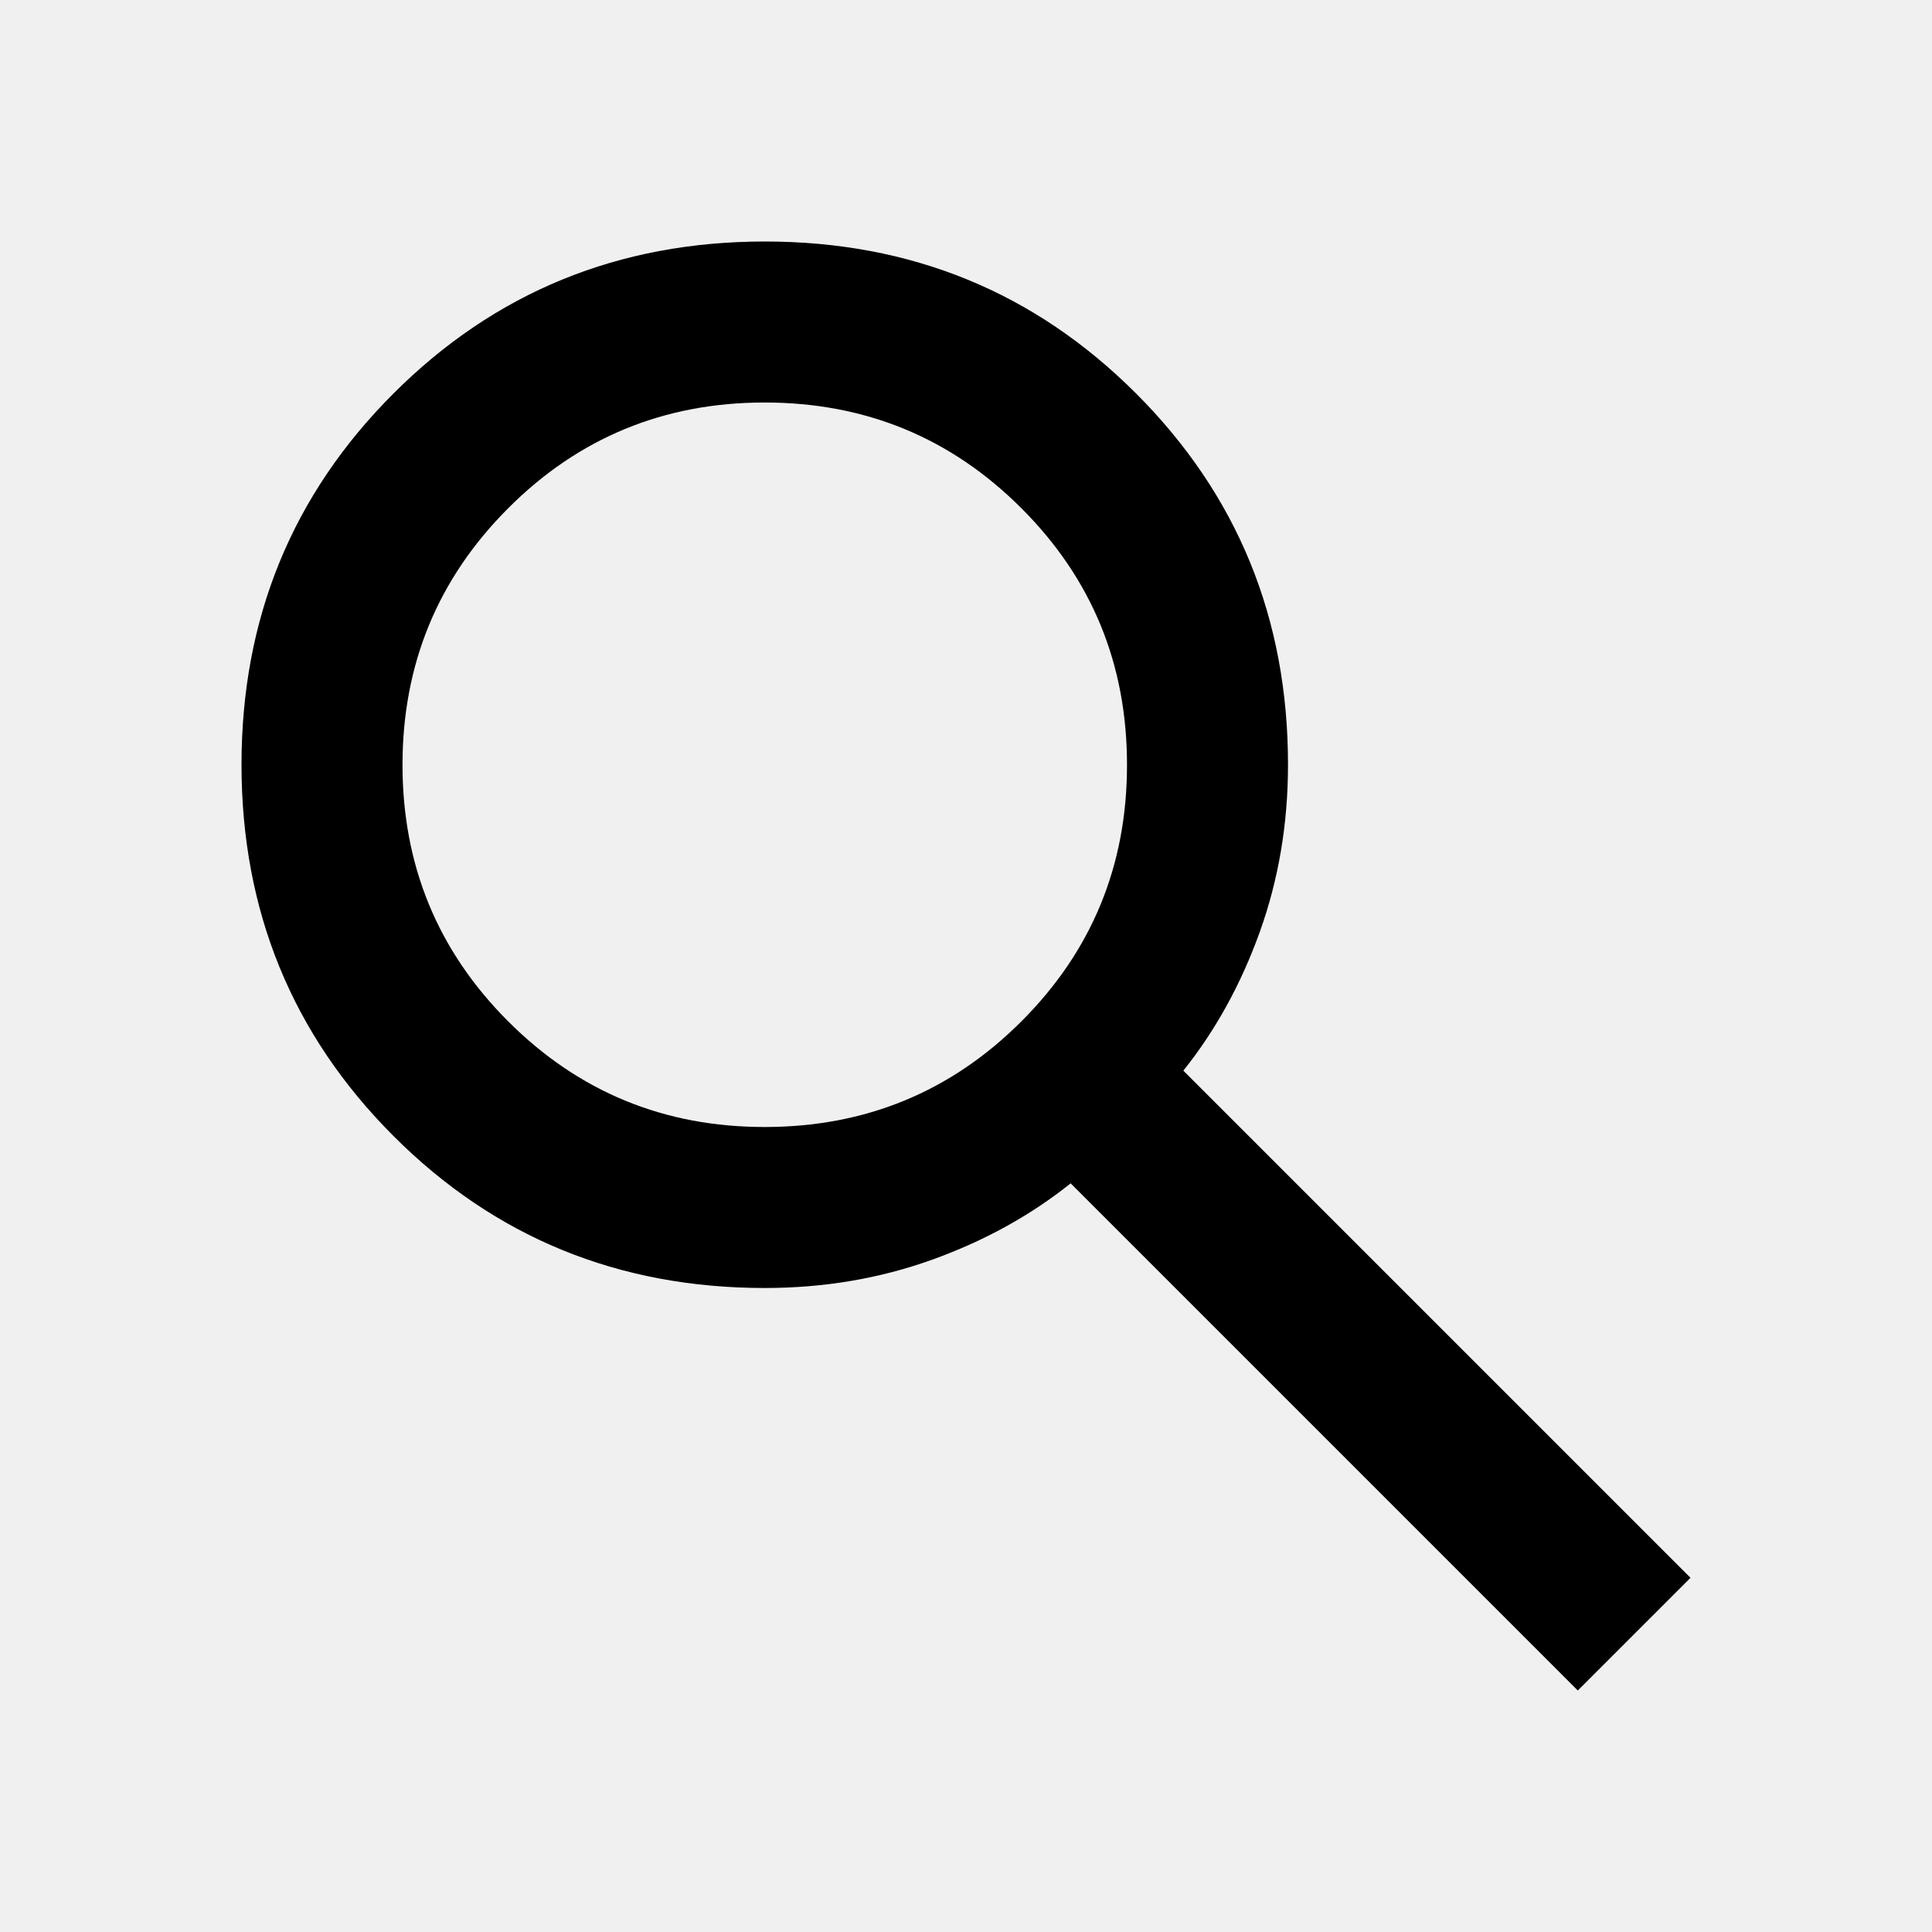
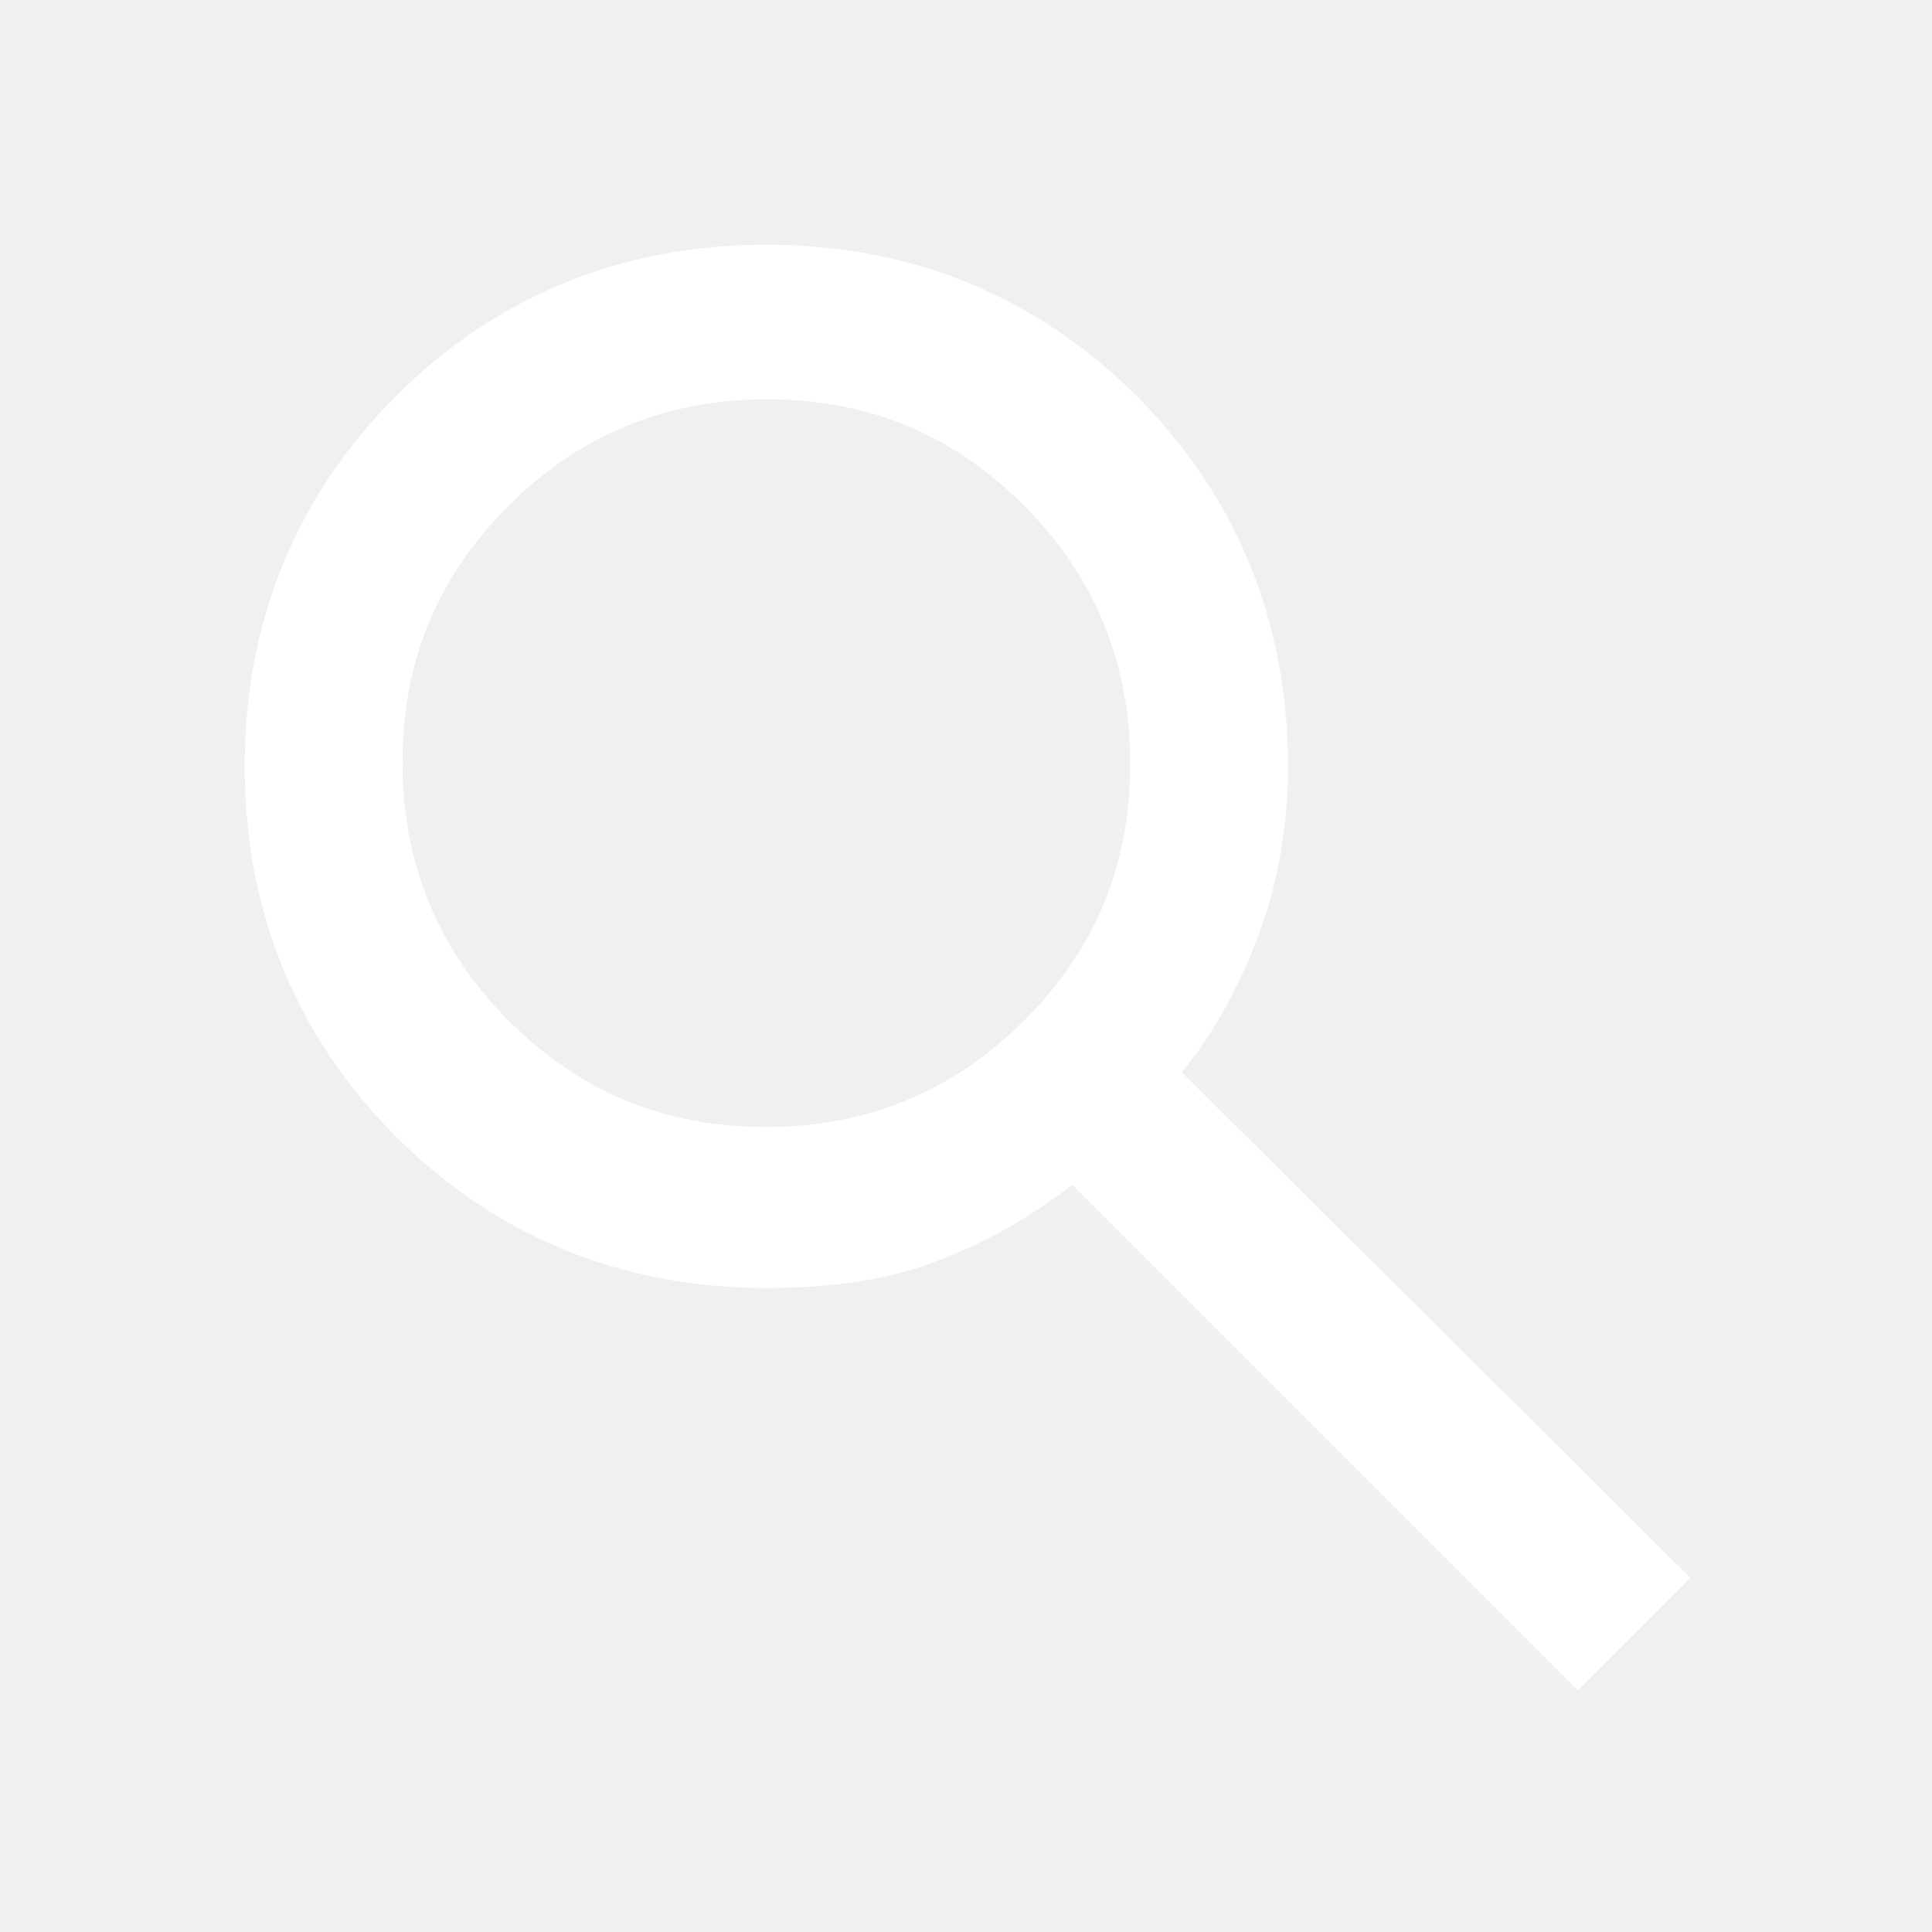
- <svg xmlns="http://www.w3.org/2000/svg" width="60" height="60" viewBox="0 0 60 60" fill="none">
-   <path d="M49 52.5L33.25 36.75C32 37.75 30.562 38.542 28.938 39.125C27.312 39.708 25.583 40 23.75 40C19.208 40 15.365 38.427 12.22 35.28C9.075 32.133 7.502 28.29 7.5 23.75C7.5 19.208 9.073 15.365 12.22 12.22C15.367 9.075 19.21 7.502 23.75 7.5C28.292 7.5 32.136 9.073 35.282 12.22C38.429 15.367 40.002 19.21 40 23.75C40 25.583 39.708 27.312 39.125 28.938C38.542 30.562 37.75 32 36.75 33.25L52.5 49L49 52.5ZM23.75 35C26.875 35 29.532 33.907 31.72 31.72C33.908 29.533 35.002 26.877 35 23.75C35 20.625 33.907 17.969 31.72 15.783C29.533 13.596 26.877 12.502 23.75 12.5C20.625 12.5 17.969 13.594 15.783 15.783C13.596 17.971 12.502 20.627 12.5 23.75C12.5 26.875 13.594 29.532 15.783 31.72C17.971 33.908 20.627 35.002 23.75 35Z" fill="black" />
+ <svg xmlns="http://www.w3.org/2000/svg" version="1.1" id="레이어_1" x="0px" y="0px" viewBox="0 0 60 60" style="enable-background:new 0 0 60 60;" xml:space="preserve">
+   <style type="text/css">
+ 	.st0{fill:#FFFFFF;}
+ </style>
+   <path class="st0" d="M49,52.5L33.3,36.8c-1.3,1-2.7,1.8-4.3,2.4S25.6,40,23.8,40c-4.5,0-8.4-1.6-11.5-4.7c-3.1-3.1-4.7-7-4.7-11.5  c0-4.5,1.6-8.4,4.7-11.5c3.1-3.1,7-4.7,11.5-4.7c4.5,0,8.4,1.6,11.5,4.7c3.1,3.1,4.7,7,4.7,11.5c0,1.8-0.3,3.6-0.9,5.2  s-1.4,3.1-2.4,4.3L52.5,49L49,52.5z M23.8,35c3.1,0,5.8-1.1,8-3.3s3.3-4.8,3.3-8c0-3.1-1.1-5.8-3.3-8s-4.8-3.3-8-3.3  c-3.1,0-5.8,1.1-8,3.3s-3.3,4.8-3.3,8c0,3.1,1.1,5.8,3.3,8S20.6,35,23.8,35z" />
</svg>
